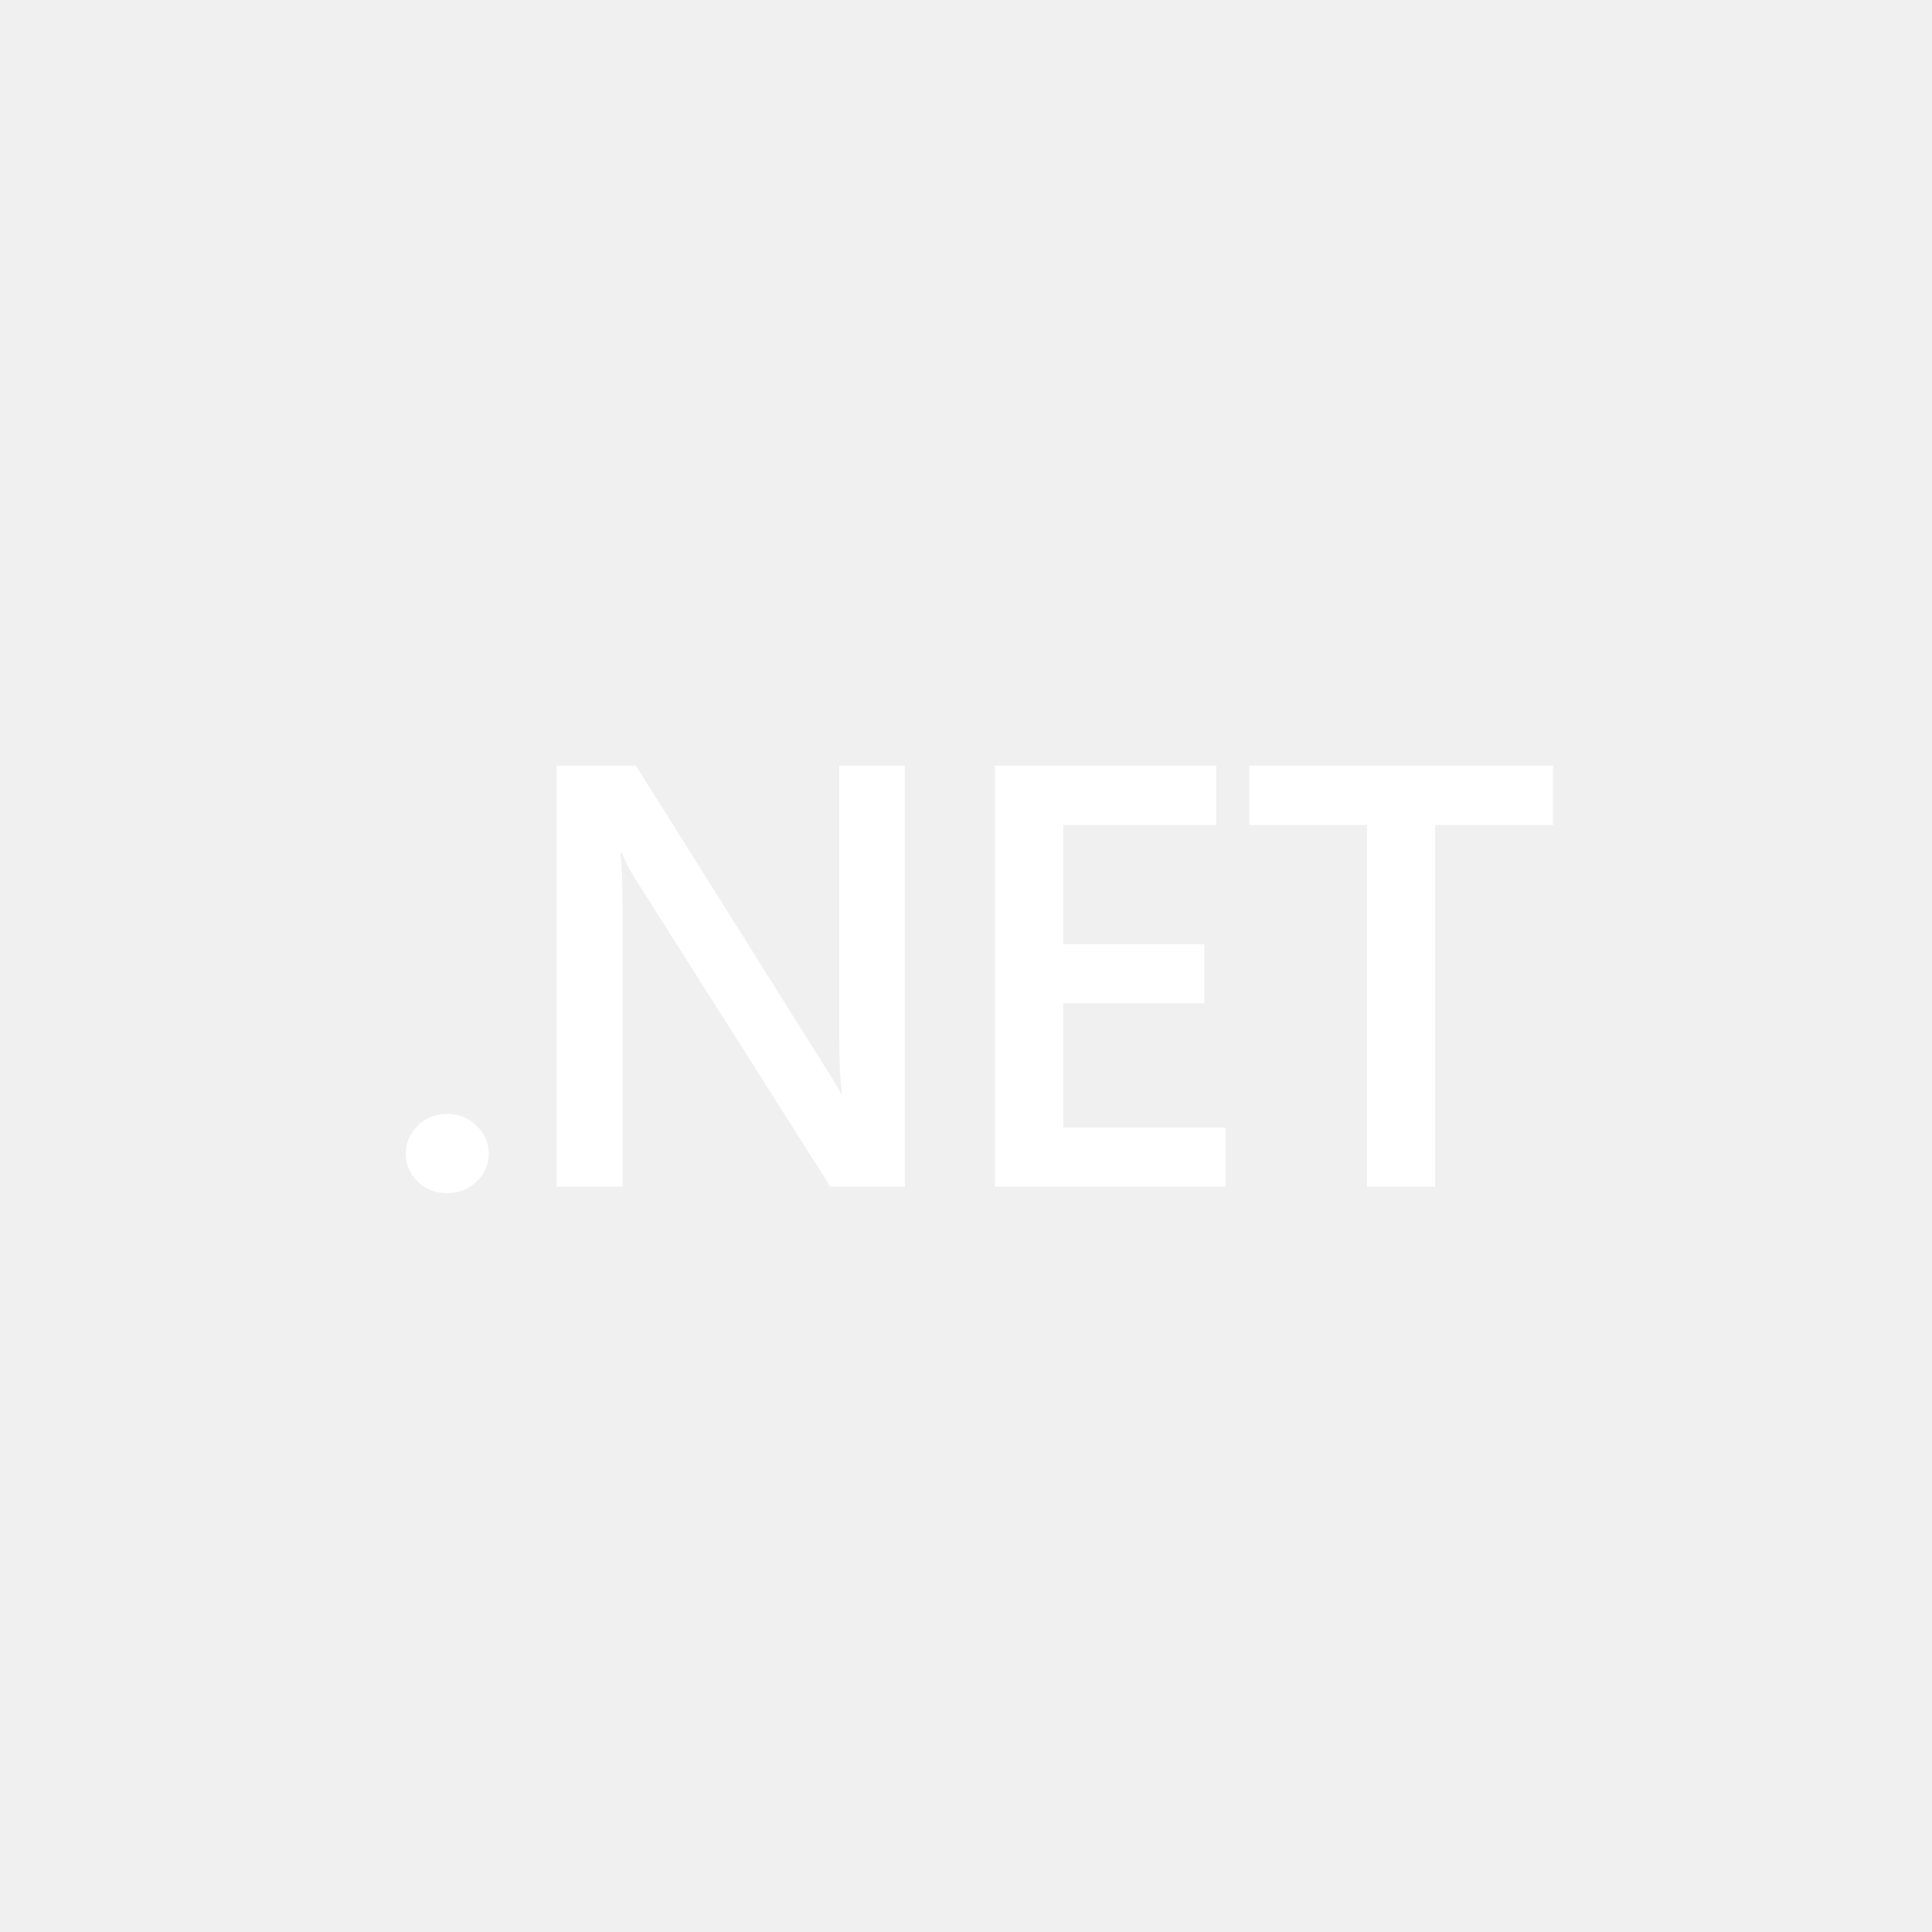
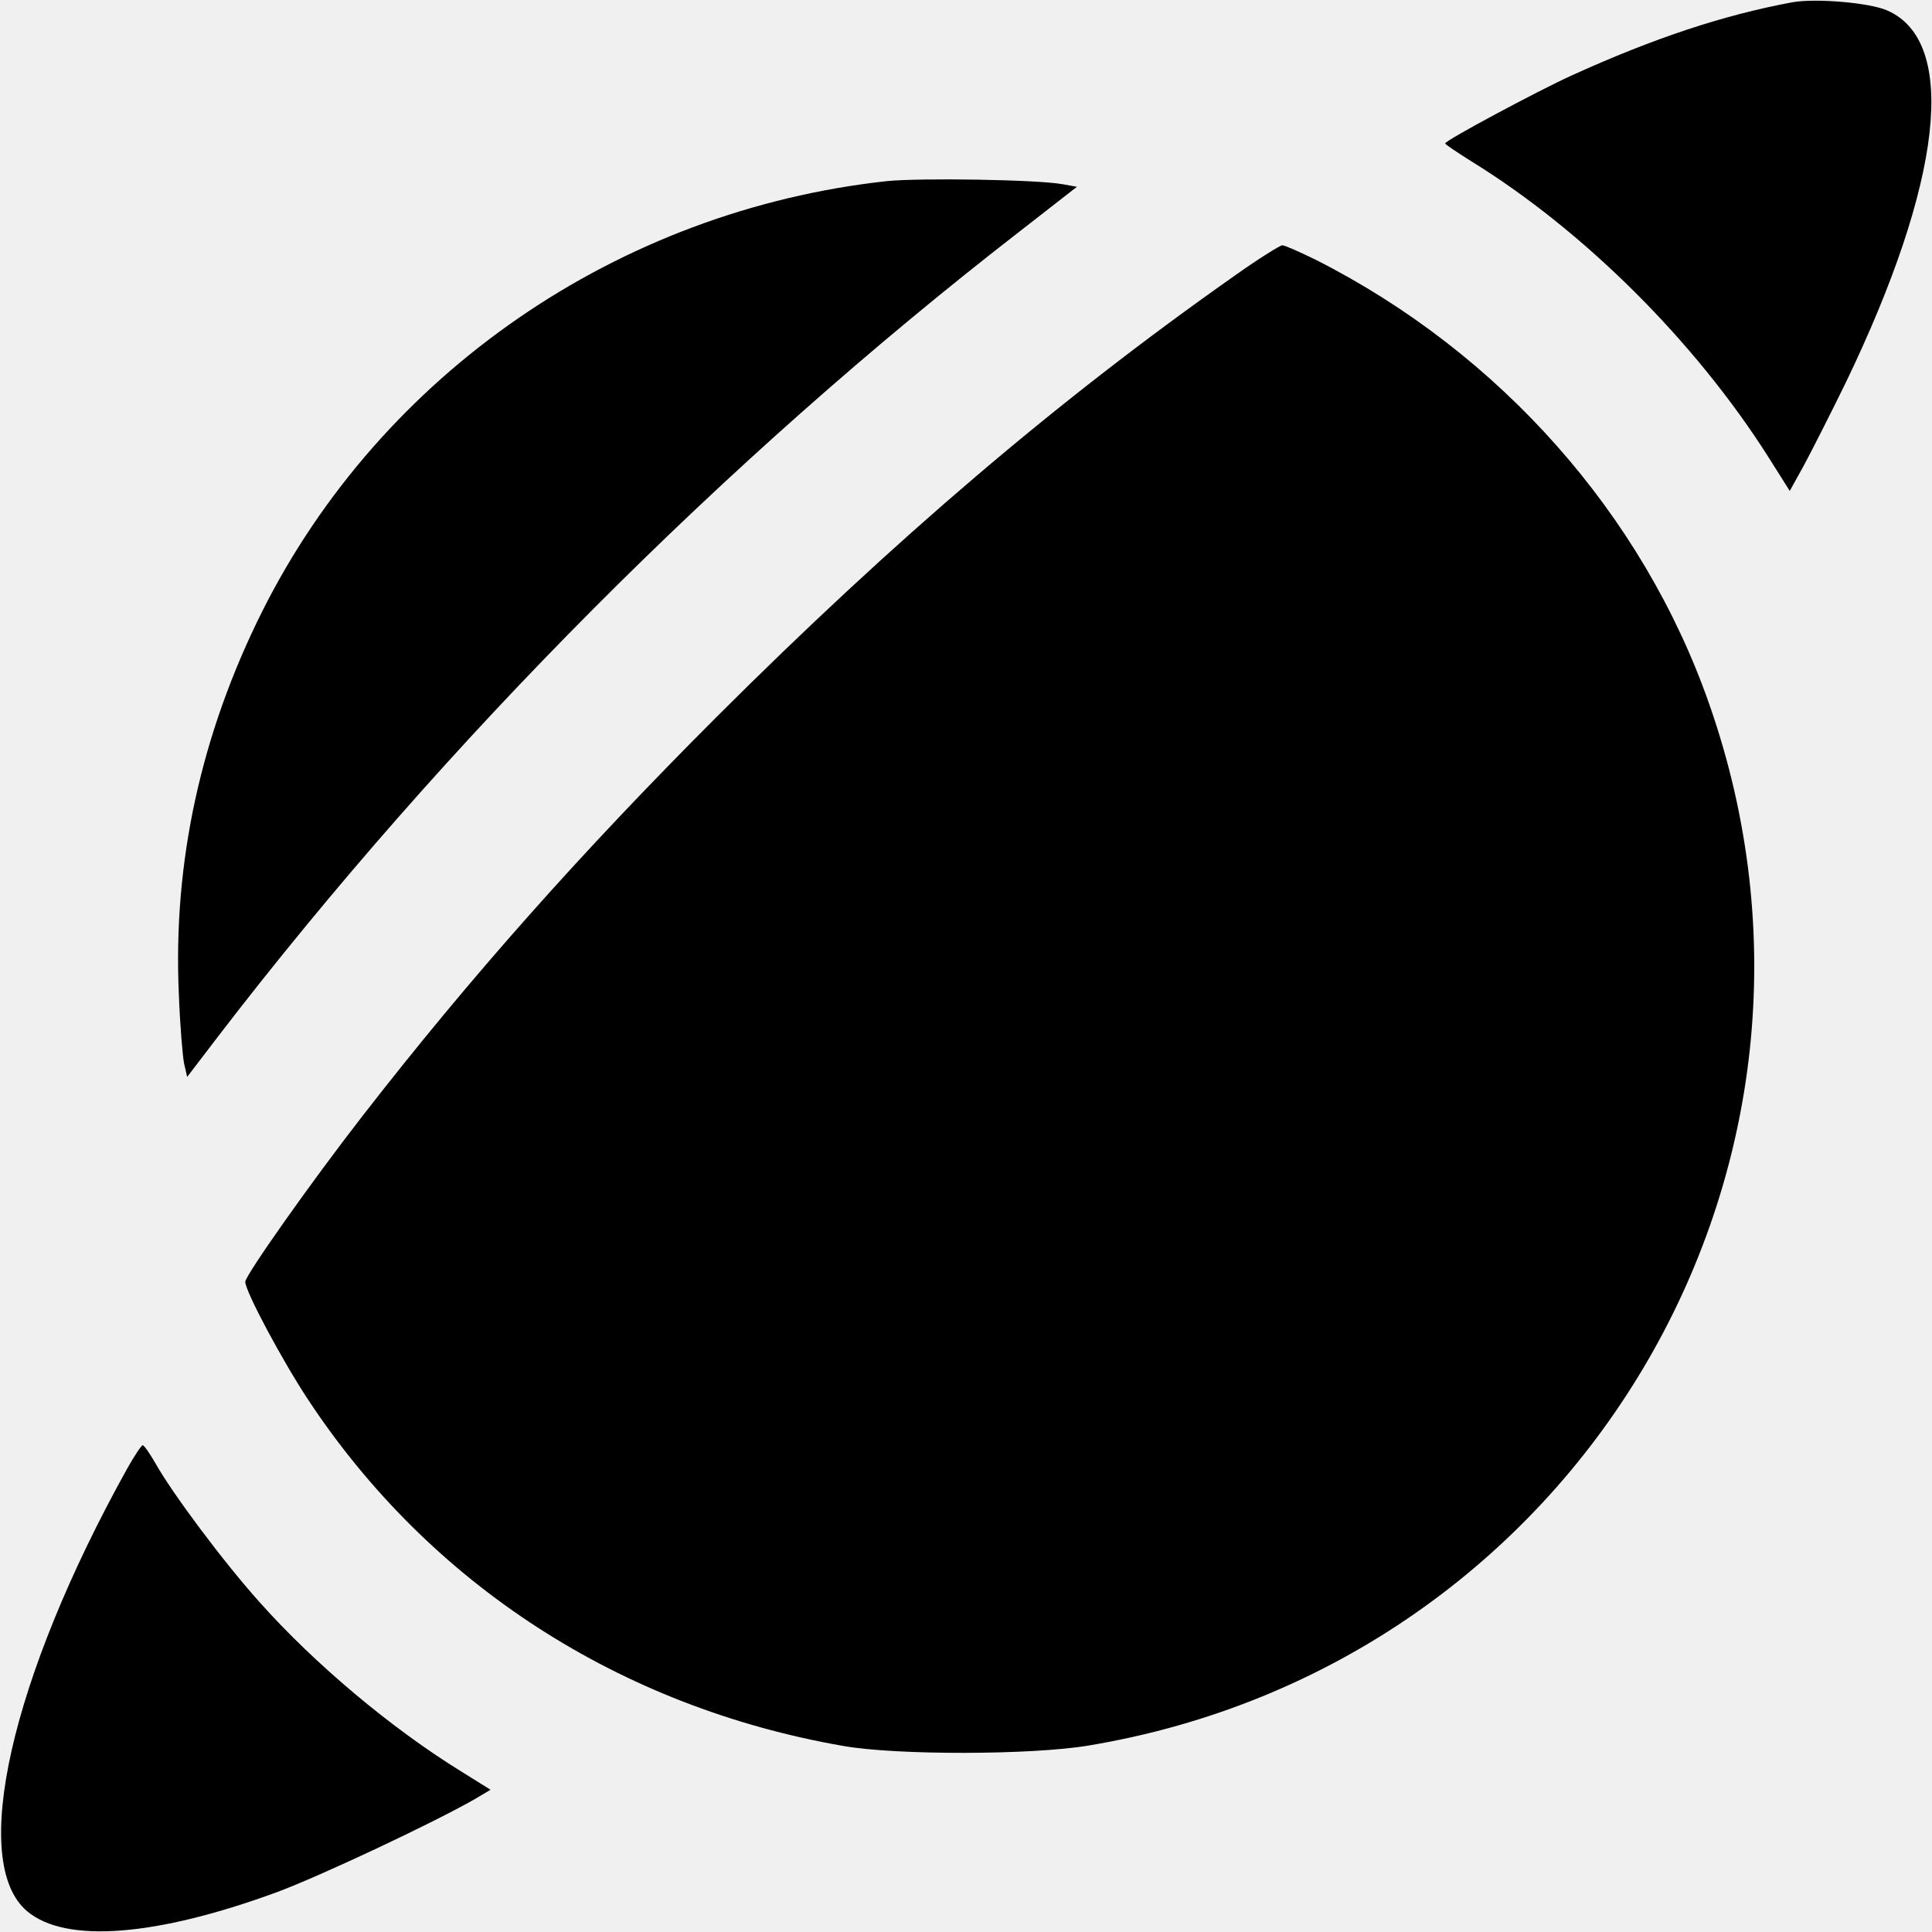
- <svg xmlns="http://www.w3.org/2000/svg" width="456" height="456" viewBox="0 0 456 456" version="1.1" xml:space="preserve" style="fill-rule:evenodd;clip-rule:evenodd;stroke-linejoin:round;stroke-miterlimit:2;">
-   <path d="m 105.5,281.609 c -2.703,0 -5.001,-0.9 -6.893,-2.702 -1.892,-1.848 -2.838,-4.042 -2.838,-6.582 0,-2.587 0.946,-4.804 2.838,-6.652 1.892,-1.848 4.19,-2.772 6.893,-2.772 2.748,0 5.068,0.924 6.96,2.772 1.937,1.848 2.906,4.064 2.906,6.652 0,2.54 -0.968,4.734 -2.906,6.582 -1.892,1.802 -4.212,2.702 -6.96,2.702 z" style="fill:#ffffff;fill-rule:nonzero;stroke-width:0.838" />
-   <path d="M 213.561,280.084 H 195.99 L 149.7,207.054 c -1.171,-1.848 -2.14,-3.765 -2.906,-5.751 h -0.406 c 0.361,2.125 0.541,6.675 0.541,13.65 v 65.132 h -15.543 v -99.36 h 18.719 l 44.737,71.298 c 1.892,2.957 3.109,4.989 3.649,6.098 h 0.27 c -0.45,-2.632 -0.676,-7.09 -0.676,-13.373 v -64.023 h 15.476 z" style="fill:#ffffff;fill-rule:nonzero;stroke-width:0.838" />
-   <path d="m 289.251,280.084 h -54.401 v -99.36 h 52.238 v 13.997 h -36.154 v 28.131 h 33.316 v 13.927 h -33.316 v 29.378 h 38.316 z" style="fill:#ffffff;fill-rule:nonzero;stroke-width:0.838" />
-   <path d="M 366.565,194.721 H 338.722 v 85.363 h -16.084 v -85.363 h -27.775 v -13.997 h 71.701 z" style="fill:#ffffff;fill-rule:nonzero;stroke-width:0.838" />
+ <svg xmlns="http://www.w3.org/2000/svg" version="1.0" width="512pt" height="512pt" viewBox="0 0 512 512" preserveAspectRatio="xMidYMid meet">
+   <g transform="translate(0,512) scale(0.1,-0.1)" fill="#000000" stroke="none">
+     <path d="M4750 5114 c-183 -34 -367 -95 -585 -194 -88 -40 -335 -172 -335 -180 0 -3 32 -24 70 -48 298 -184 591 -476 785 -781 l58 -92 35 63 c19 35 70 135 113 223 257 533 299 904 111 987 -46 21 -191 33 -252 22z" />
+     <path d="M2350 4640 c-712 -78 -1339 -510 -1655 -1140 -162 -324 -237 -664 -221 -1015 3 -82 10 -165 14 -184 l8 -35 84 110 c599 780 1341 1525 2120 2129 l154 120 -39 7 c-67 12 -375 17 -465 8z" />
+     <path d="M3270 4388 c-469 -330 -898 -696 -1371 -1168 -360 -360 -653 -690 -938 -1057 -139 -179 -311 -423 -311 -440 0 -25 97 -207 167 -313 323 -489 826 -814 1418 -917 143 -25 499 -24 649 1 1295 215 2078 1530 1645 2762 -176 502 -554 928 -1041 1175 -43 21 -83 39 -90 39 -7 -1 -65 -37 -128 -82z" />
+     <path d="M337 1228 c-309 -556 -419 -1044 -265 -1173 102 -86 342 -67 663 51 113 42 413 183 523 246 l42 25 -77 48 c-185 114 -389 285 -535 449 -96 107 -231 288 -276 368 -15 26 -30 48 -34 48 -3 0 -22 -28 -41 -62z" />
+   </g>
</svg>
